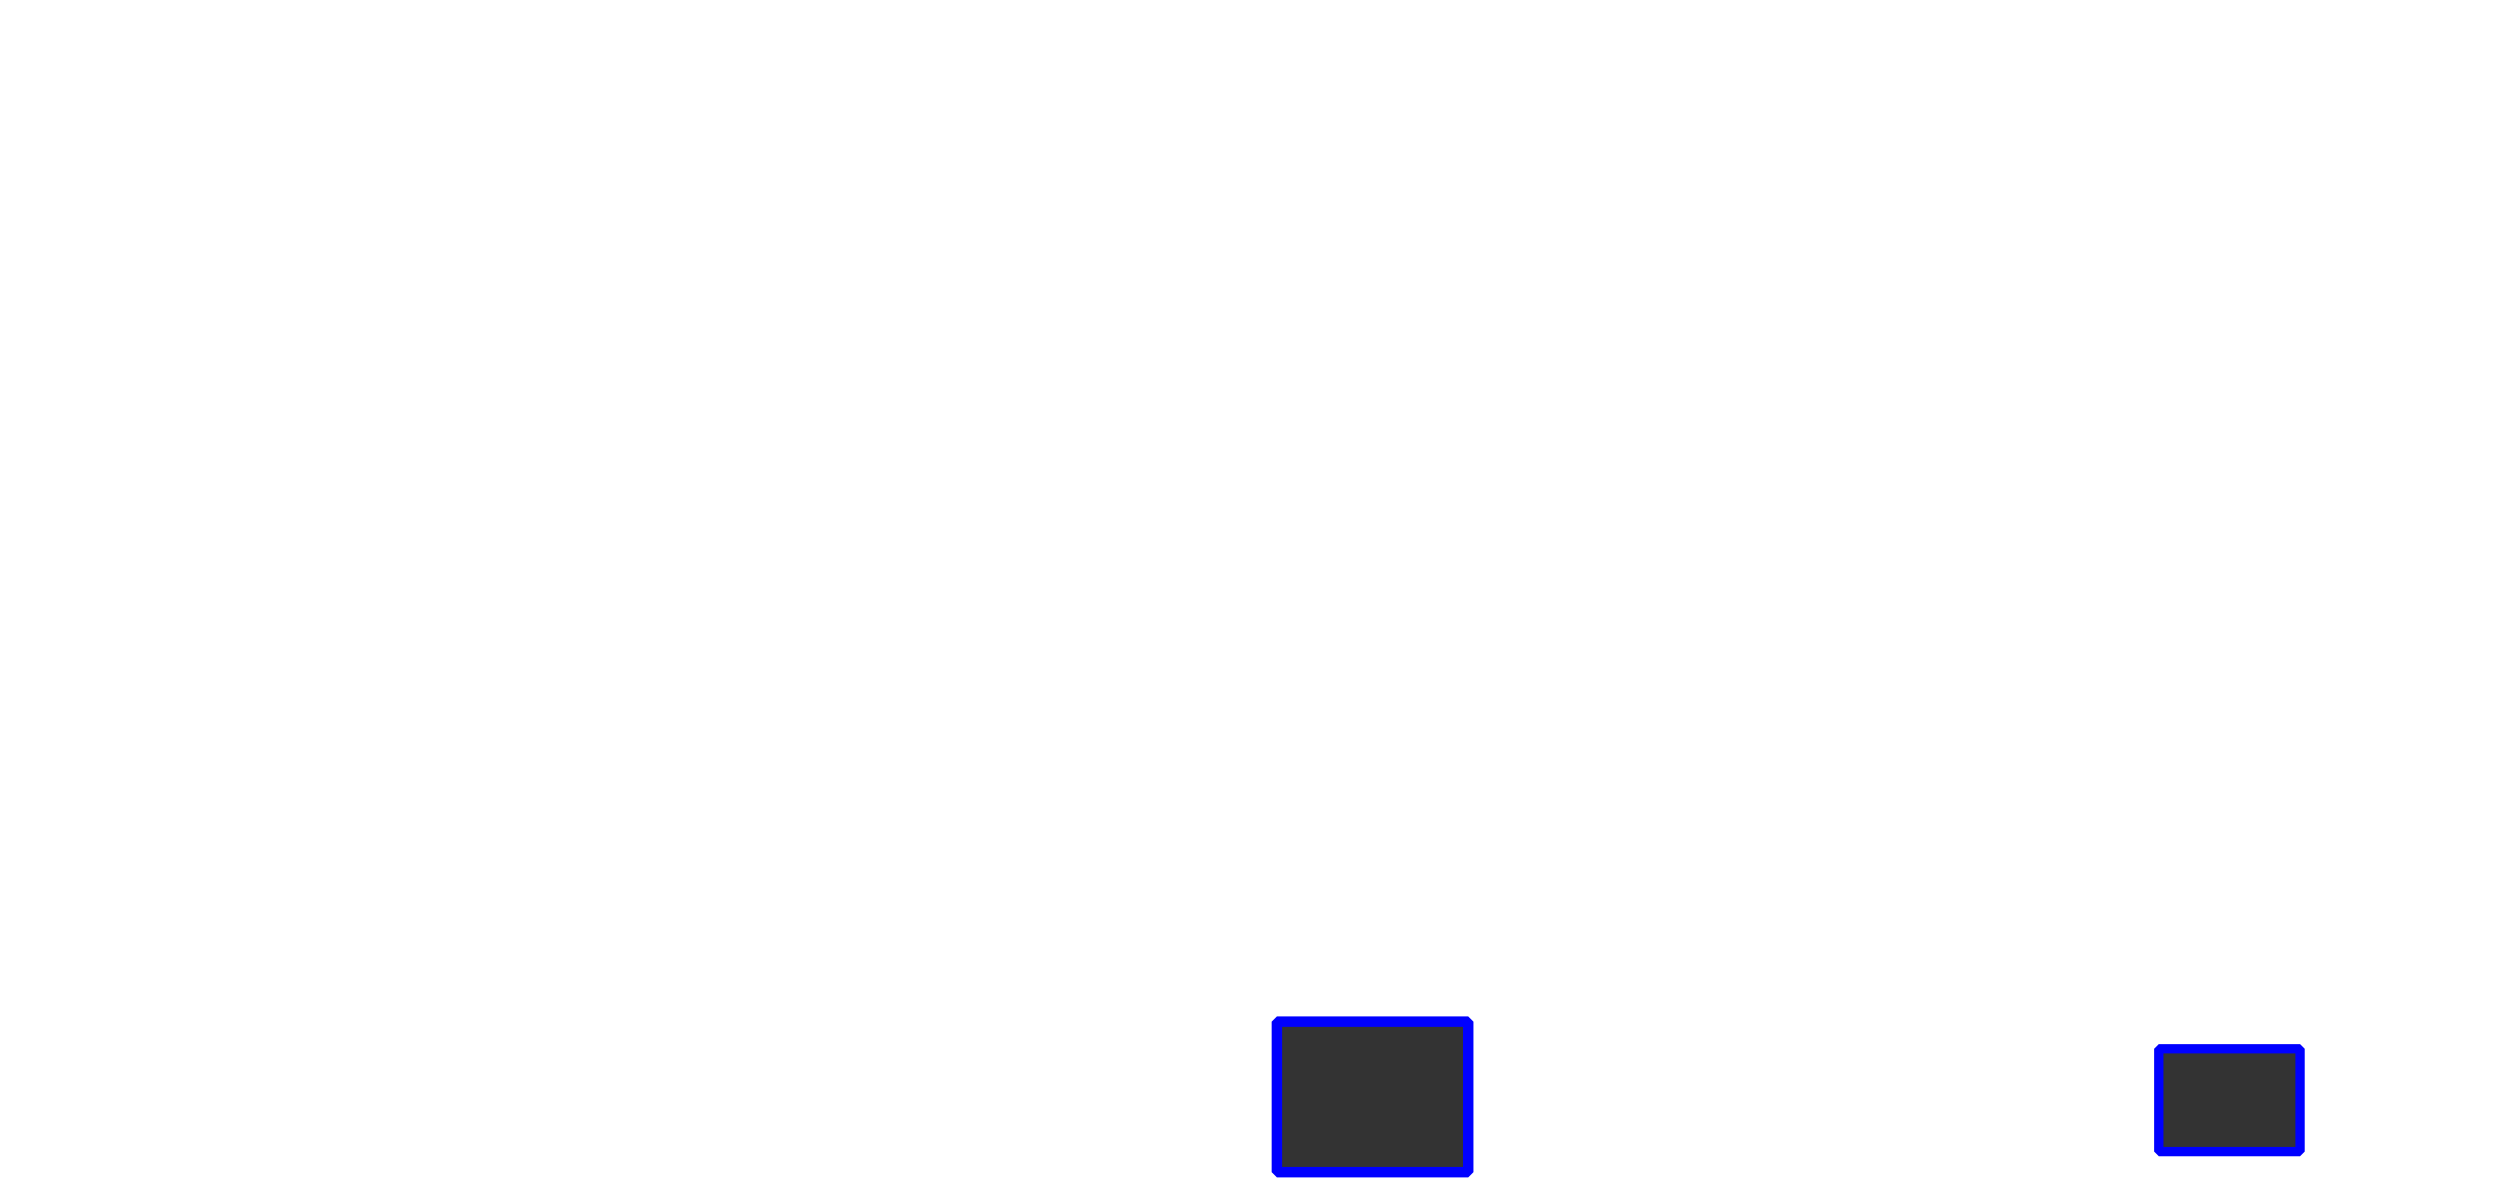
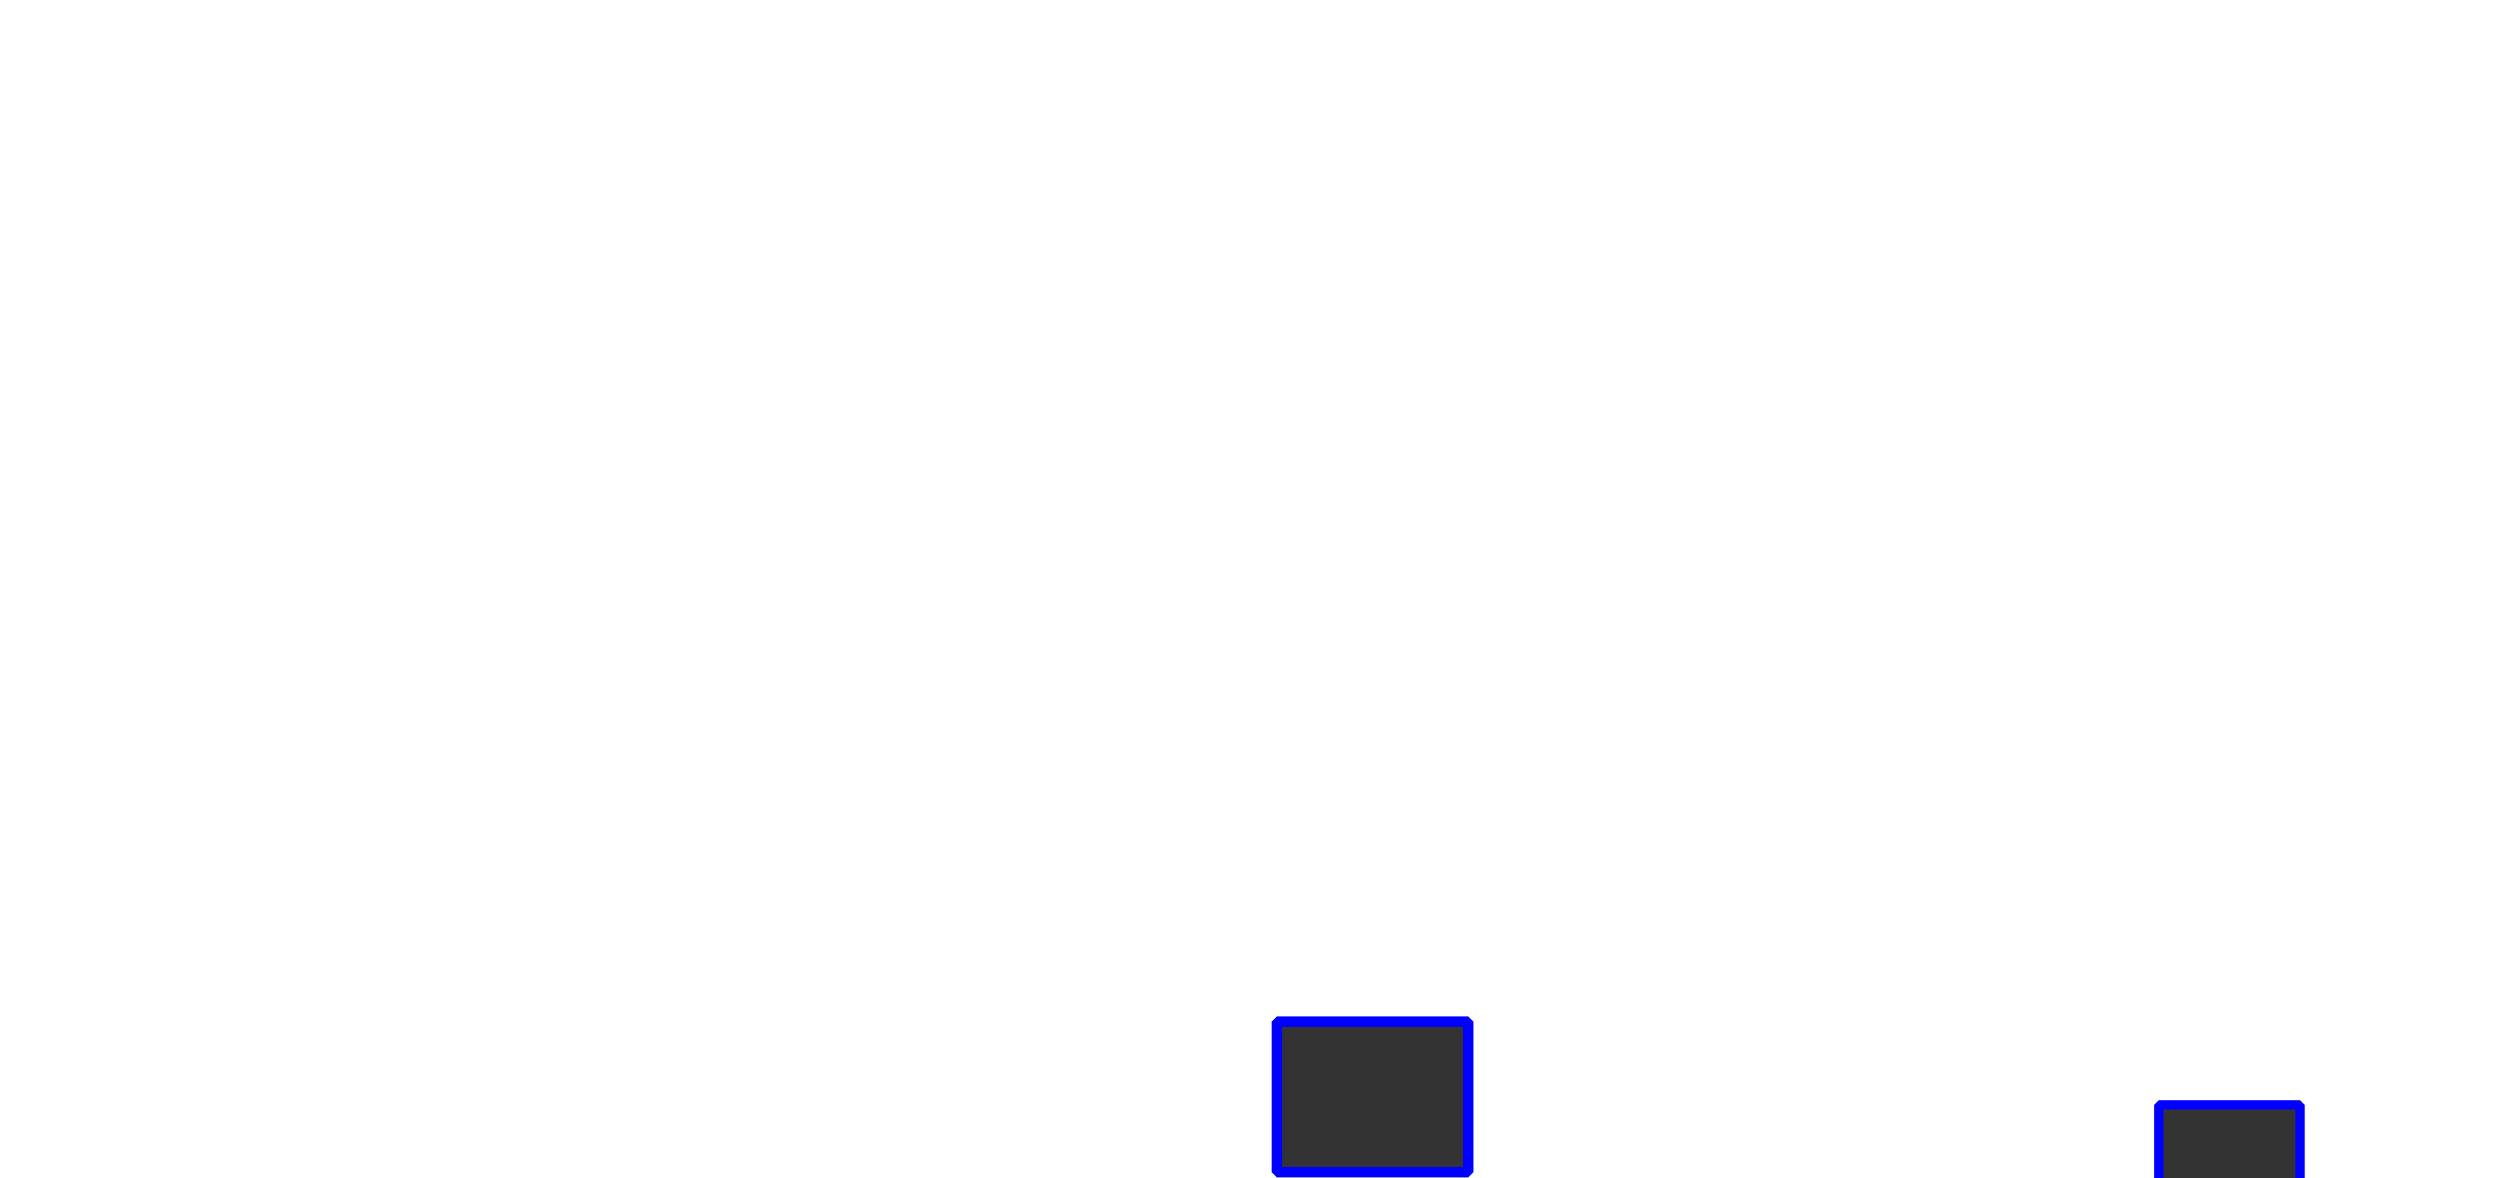
<svg xmlns="http://www.w3.org/2000/svg" version="1.1" width="12.21cm" height="5.753cm" viewBox="0 0 122097800 57531000" id="svg11678">
  <defs id="defs11682">
    </defs>
-   <rect style="fill:#333333;stroke:#0000ff;stroke-width:455083;stroke-linejoin:bevel;paint-order:fill markers stroke" id="rect27533" width="6900000" height="5021415" x="105434520" y="51222500" />
+   <rect style="fill:#333333;stroke:#0000ff;stroke-width:455083;stroke-linejoin:bevel;paint-order:fill markers stroke" id="rect27533" width="6900000" height="5021415" x="105434520" y="53961956" />
  <rect style="fill:#333333;stroke:#0000ff;stroke-width:510806;stroke-linejoin:bevel;paint-order:fill markers stroke" id="rect27535" width="9344277" height="7350929" x="62362384" y="49898708" />
</svg>
